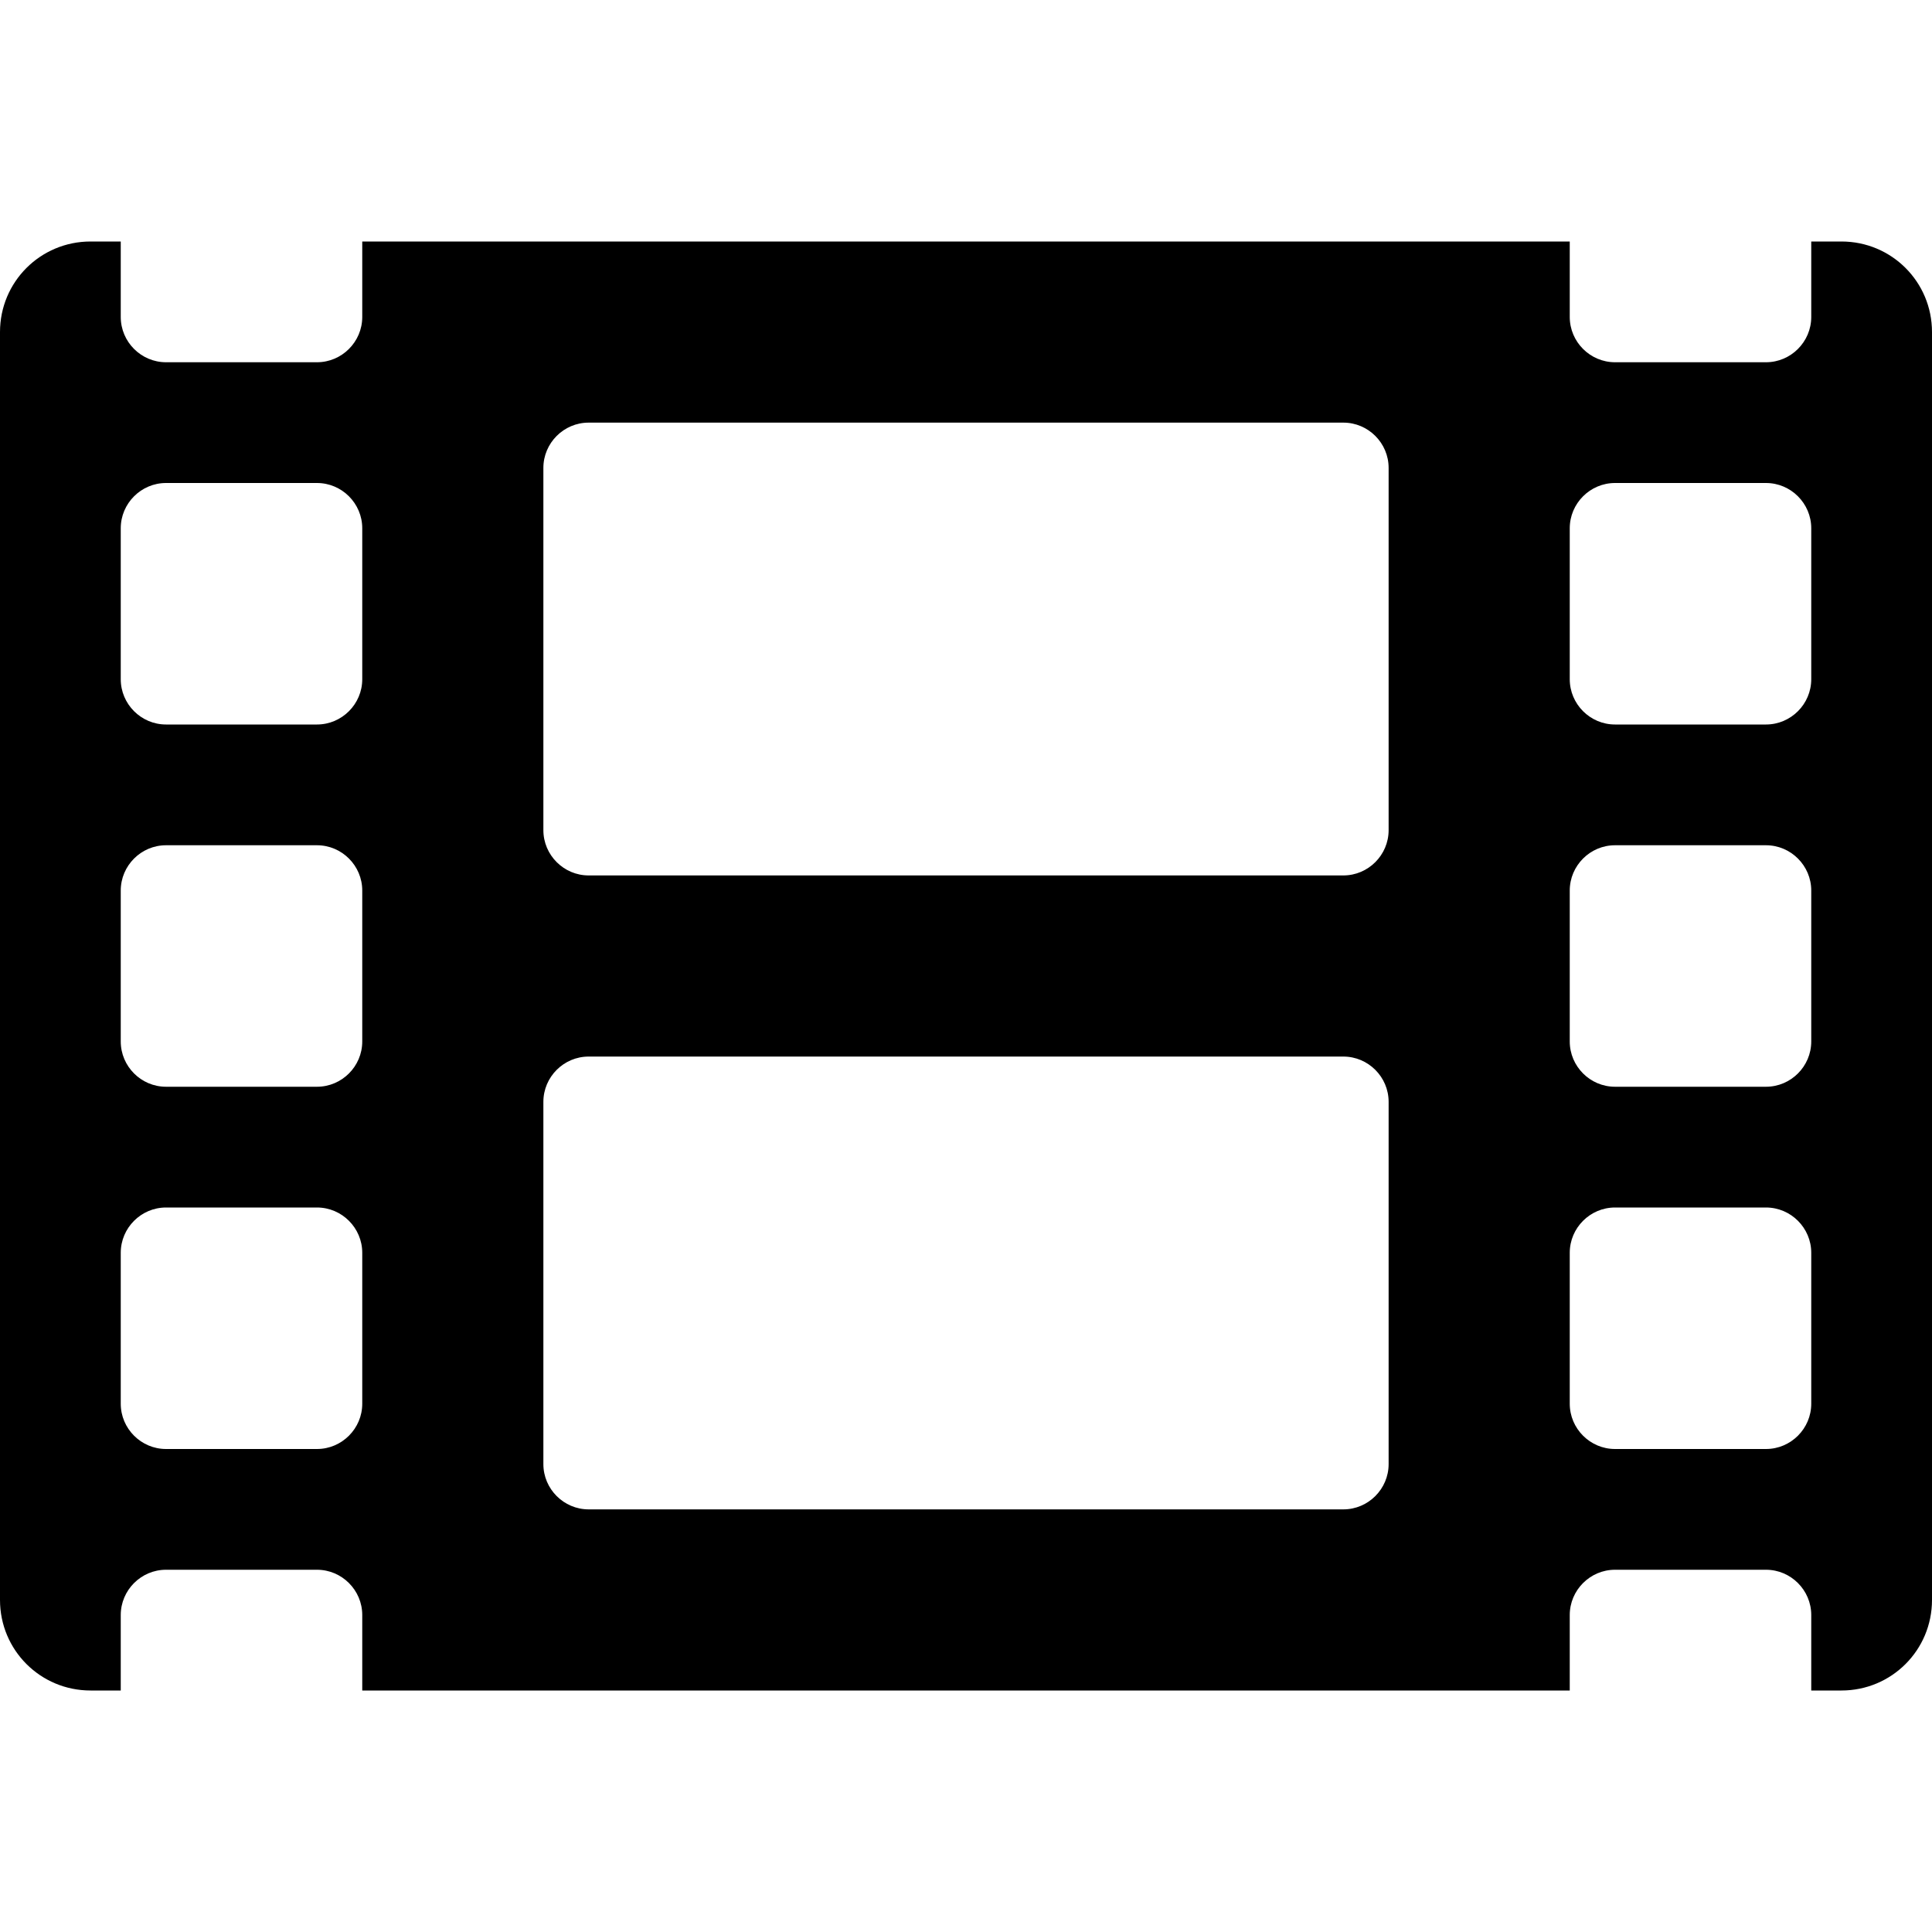
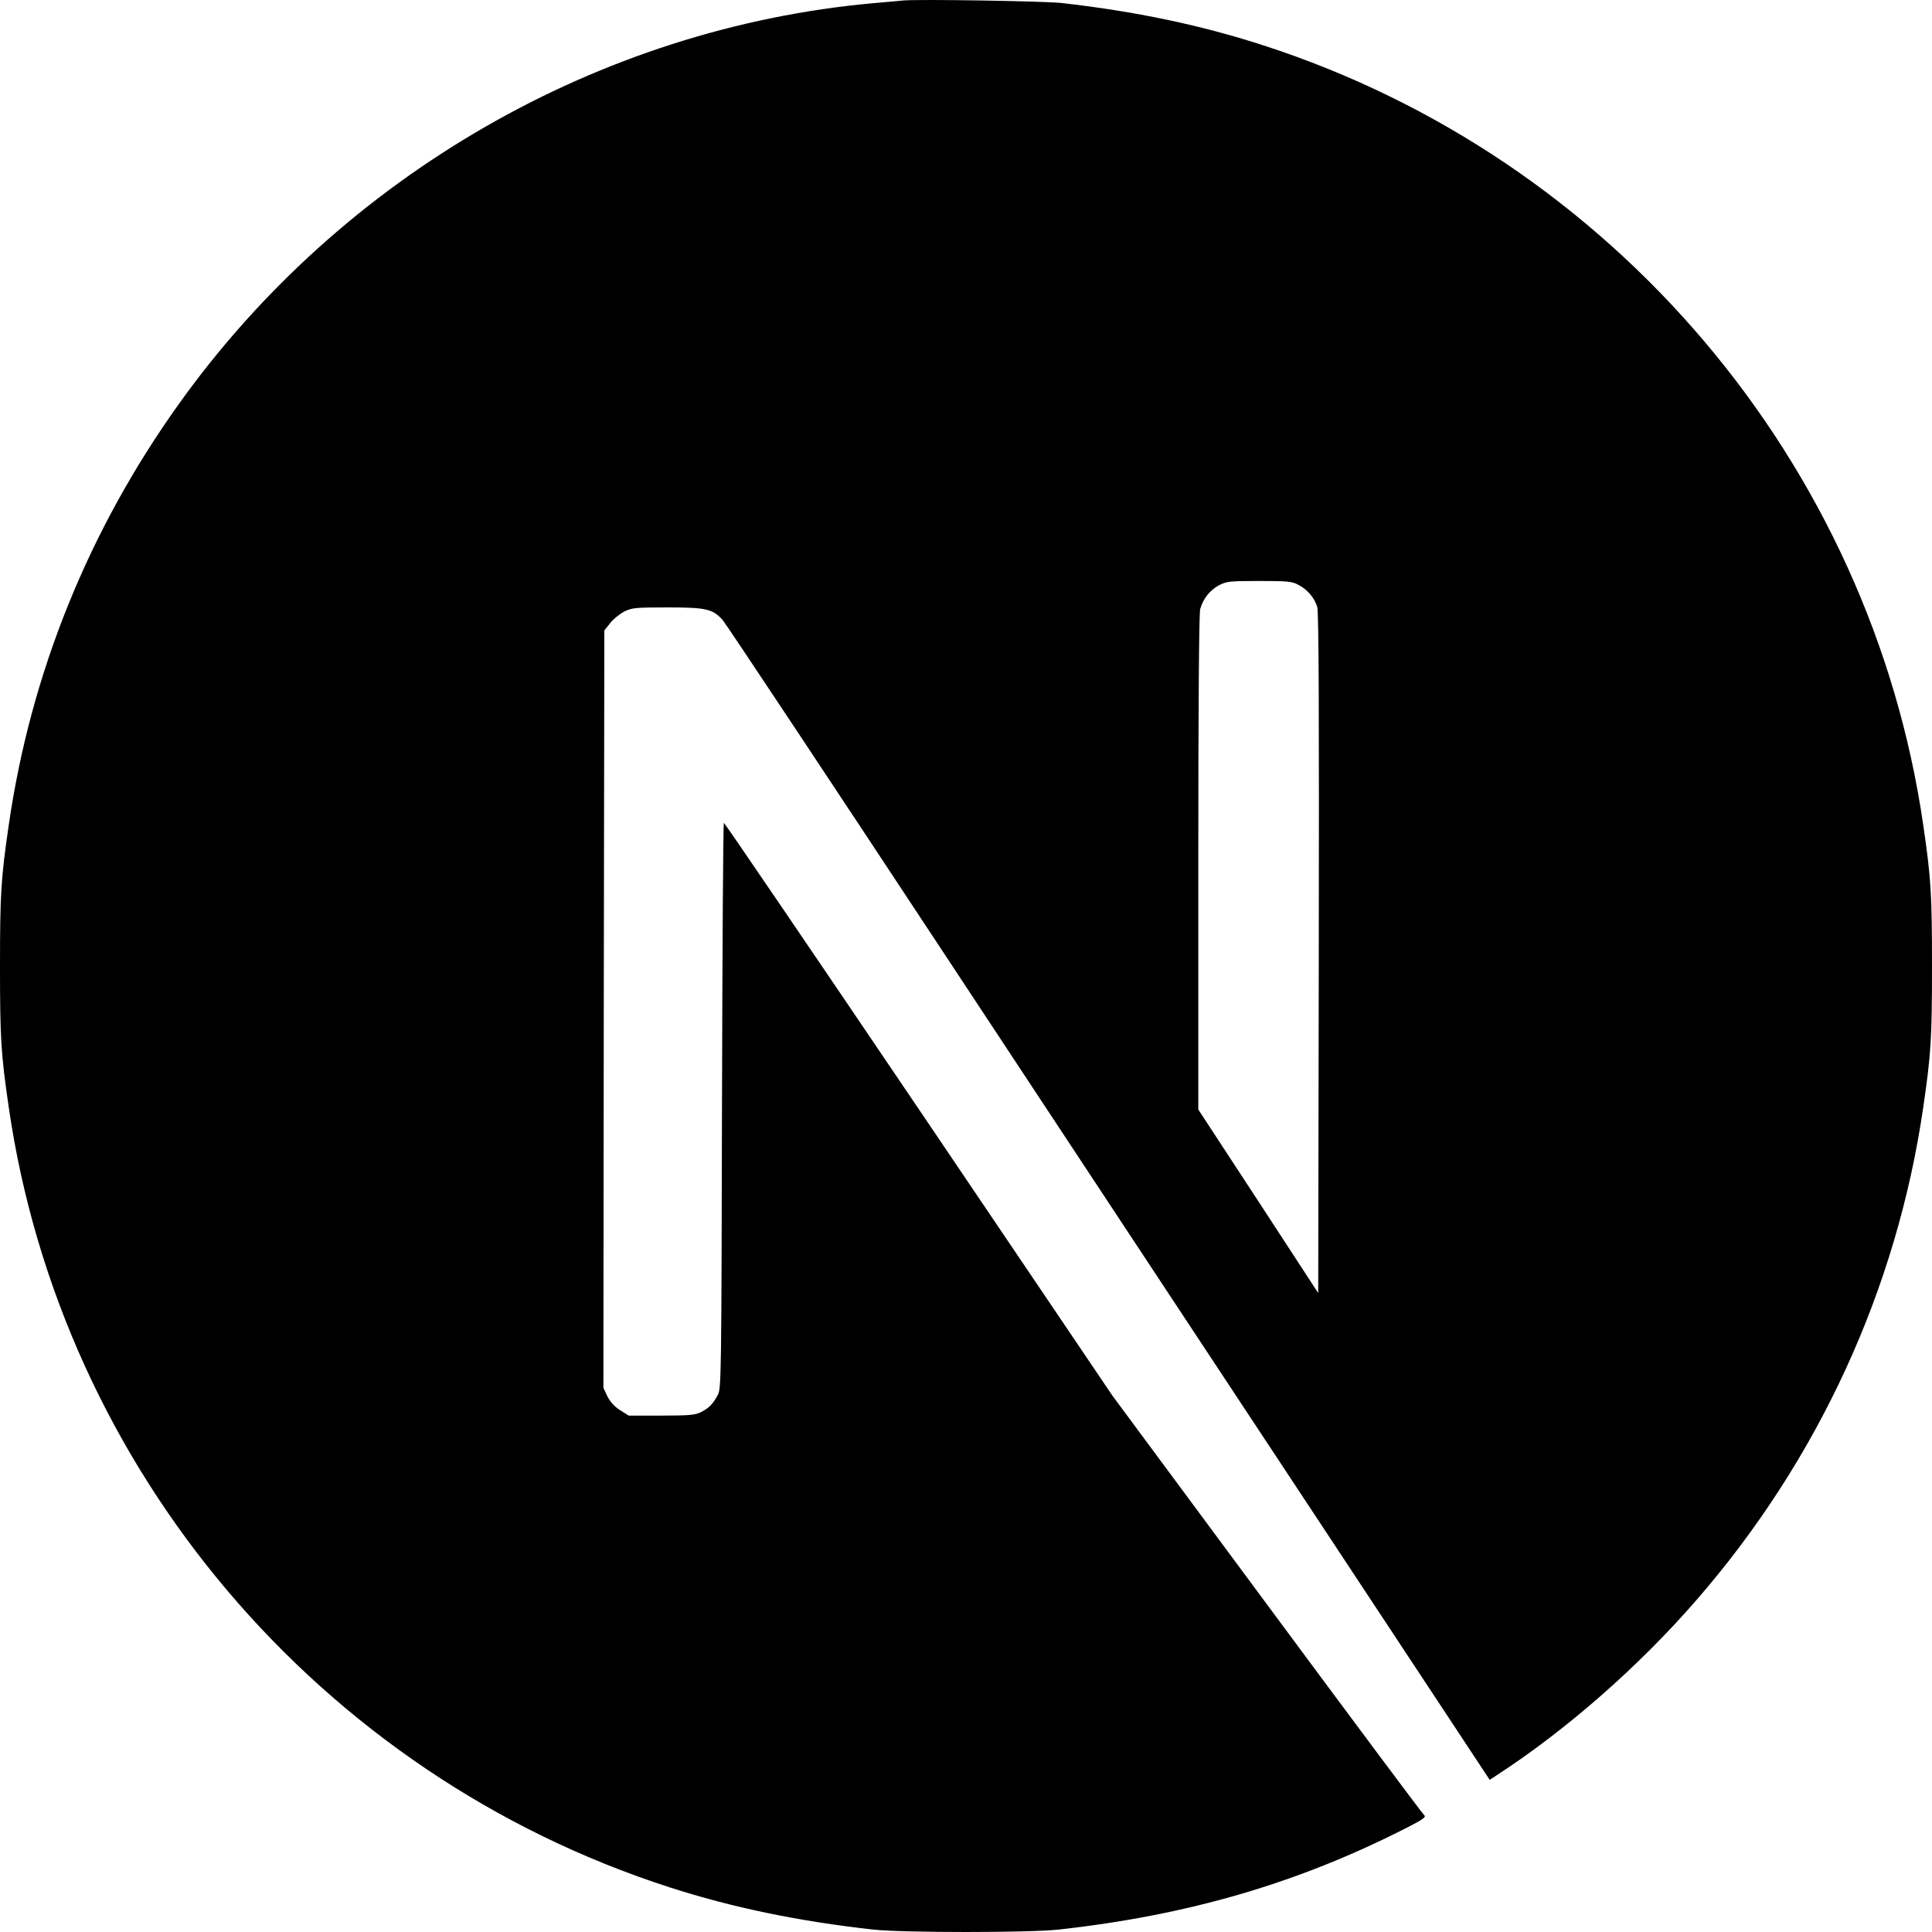
- <svg xmlns="http://www.w3.org/2000/svg" viewBox="0 0 512 512">
-   <path style="fill:#000000;" d="M488 64h-8v20c0 6.6-5.4 12-12 12h-40c-6.6 0-12-5.4-12-12V64H96v20c0 6.6-5.4 12-12 12H44c-6.6 0-12-5.4-12-12V64h-8C10.7 64 0 74.7 0 88v336c0 13.3 10.7 24 24 24h8v-20c0-6.6 5.4-12 12-12h40c6.6 0 12 5.4 12 12v20h320v-20c0-6.6 5.4-12 12-12h40c6.6 0 12 5.4 12 12v20h8c13.3 0 24-10.7 24-24V88c0-13.3-10.7-24-24-24zM96 372c0 6.6-5.4 12-12 12H44c-6.6 0-12-5.4-12-12v-40c0-6.6 5.4-12 12-12h40c6.6 0 12 5.4 12 12v40zm0-96c0 6.6-5.4 12-12 12H44c-6.6 0-12-5.4-12-12v-40c0-6.6 5.4-12 12-12h40c6.6 0 12 5.4 12 12v40zm0-96c0 6.6-5.4 12-12 12H44c-6.6 0-12-5.4-12-12v-40c0-6.6 5.4-12 12-12h40c6.6 0 12 5.4 12 12v40zm272 208c0 6.6-5.4 12-12 12H156c-6.6 0-12-5.4-12-12v-96c0-6.6 5.4-12 12-12h200c6.6 0 12 5.4 12 12v96zm0-168c0 6.6-5.4 12-12 12H156c-6.6 0-12-5.4-12-12v-96c0-6.6 5.4-12 12-12h200c6.6 0 12 5.4 12 12v96zm112 152c0 6.6-5.4 12-12 12h-40c-6.6 0-12-5.4-12-12v-40c0-6.6 5.4-12 12-12h40c6.6 0 12 5.4 12 12v40zm0-96c0 6.6-5.4 12-12 12h-40c-6.6 0-12-5.4-12-12v-40c0-6.6 5.4-12 12-12h40c6.6 0 12 5.4 12 12v40zm0-96c0 6.6-5.4 12-12 12h-40c-6.6 0-12-5.4-12-12v-40c0-6.6 5.4-12 12-12h40c6.6 0 12 5.4 12 12v40z" />
+ <svg xmlns="http://www.w3.org/2000/svg" width="256px" height="256px" viewBox="0 0 256 256" version="1.1" preserveAspectRatio="xMidYMid">
+   <g>
+     <path d="M119.617,0.069 C119.066,0.119 117.315,0.294 115.738,0.419 C79.378,3.697 45.319,23.313 23.748,53.463 C11.736,70.227 4.054,89.243 1.151,109.385 C0.125,116.415 0,118.492 0,128.025 C0,137.558 0.125,139.635 1.151,146.666 C8.108,194.73 42.316,235.114 88.712,250.076 C97.02,252.754 105.778,254.58 115.738,255.681 C119.617,256.106 136.383,256.106 140.262,255.681 C157.454,253.779 172.018,249.526 186.382,242.195 C188.584,241.069 189.01,240.769 188.709,240.518 C188.509,240.368 179.125,227.783 167.864,212.57 L147.394,184.922 L121.744,146.966 C107.63,126.098 96.019,109.034 95.919,109.034 C95.819,109.009 95.718,125.873 95.668,146.465 C95.593,182.52 95.568,183.971 95.118,184.822 C94.467,186.048 93.967,186.549 92.916,187.099 C92.115,187.499 91.414,187.574 87.636,187.574 L83.306,187.574 L82.155,186.849 C81.404,186.373 80.854,185.748 80.479,185.022 L79.953,183.896 L80.003,133.73 L80.078,83.538 L80.854,82.562 C81.254,82.037 82.105,81.361 82.706,81.036 C83.732,80.536 84.132,80.486 88.461,80.486 C93.566,80.486 94.417,80.686 95.743,82.137 C96.119,82.537 110.007,103.455 126.624,128.651 C143.24,153.846 165.962,188.25 177.123,205.139 L197.393,235.84 L198.419,235.164 C207.503,229.259 217.112,220.852 224.719,212.095 C240.91,193.504 251.345,170.836 254.849,146.666 C255.875,139.635 256,137.558 256,128.025 C256,118.492 255.875,116.415 254.849,109.385 C247.892,61.32 213.684,20.936 167.288,5.974 C159.105,3.322 150.397,1.495 140.637,0.394 C138.235,0.144 121.694,-0.131 119.617,0.069 L119.617,0.069 Z M172.018,77.483 C173.219,78.084 174.195,79.235 174.545,80.436 C174.746,81.086 174.796,94.998 174.746,126.349 L174.671,171.336 L166.738,159.176 L158.78,147.016 L158.78,114.314 C158.78,93.171 158.88,81.286 159.03,80.711 C159.431,79.31 160.307,78.209 161.508,77.558 C162.534,77.033 162.909,76.983 166.838,76.983 C170.542,76.983 171.192,77.033 172.018,77.483 Z" fill="#000000" />
+   </g>
</svg>
